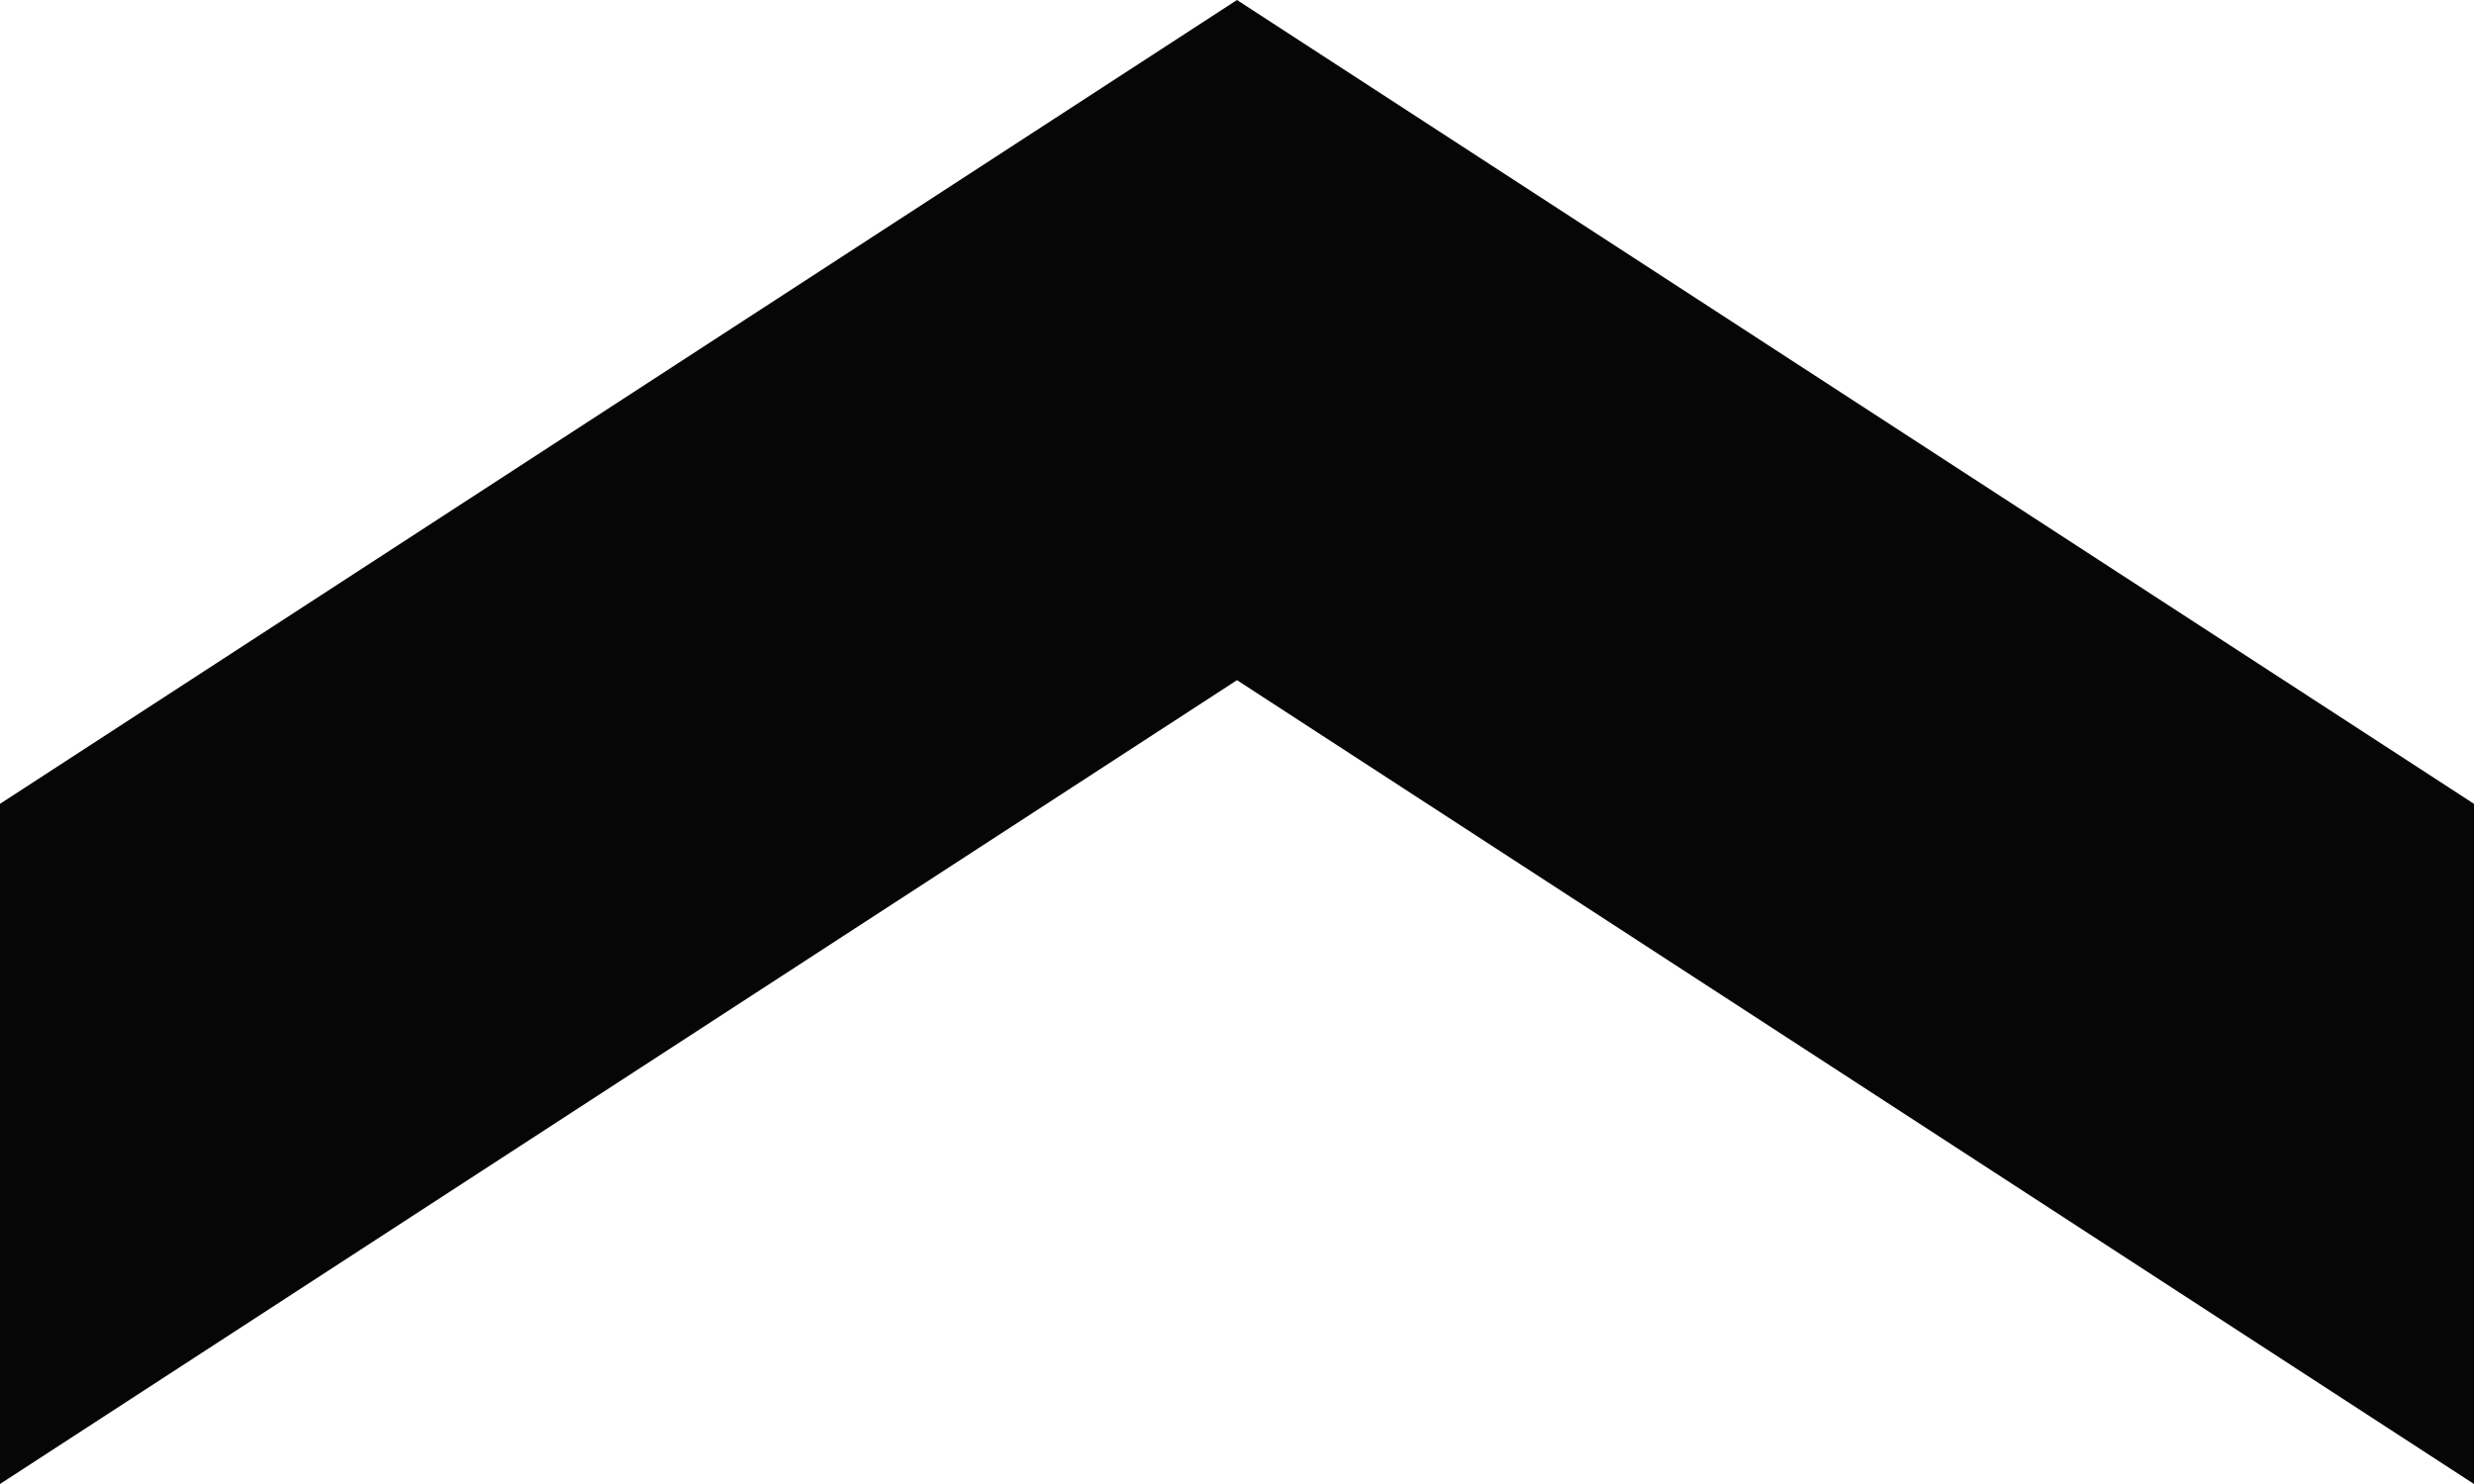
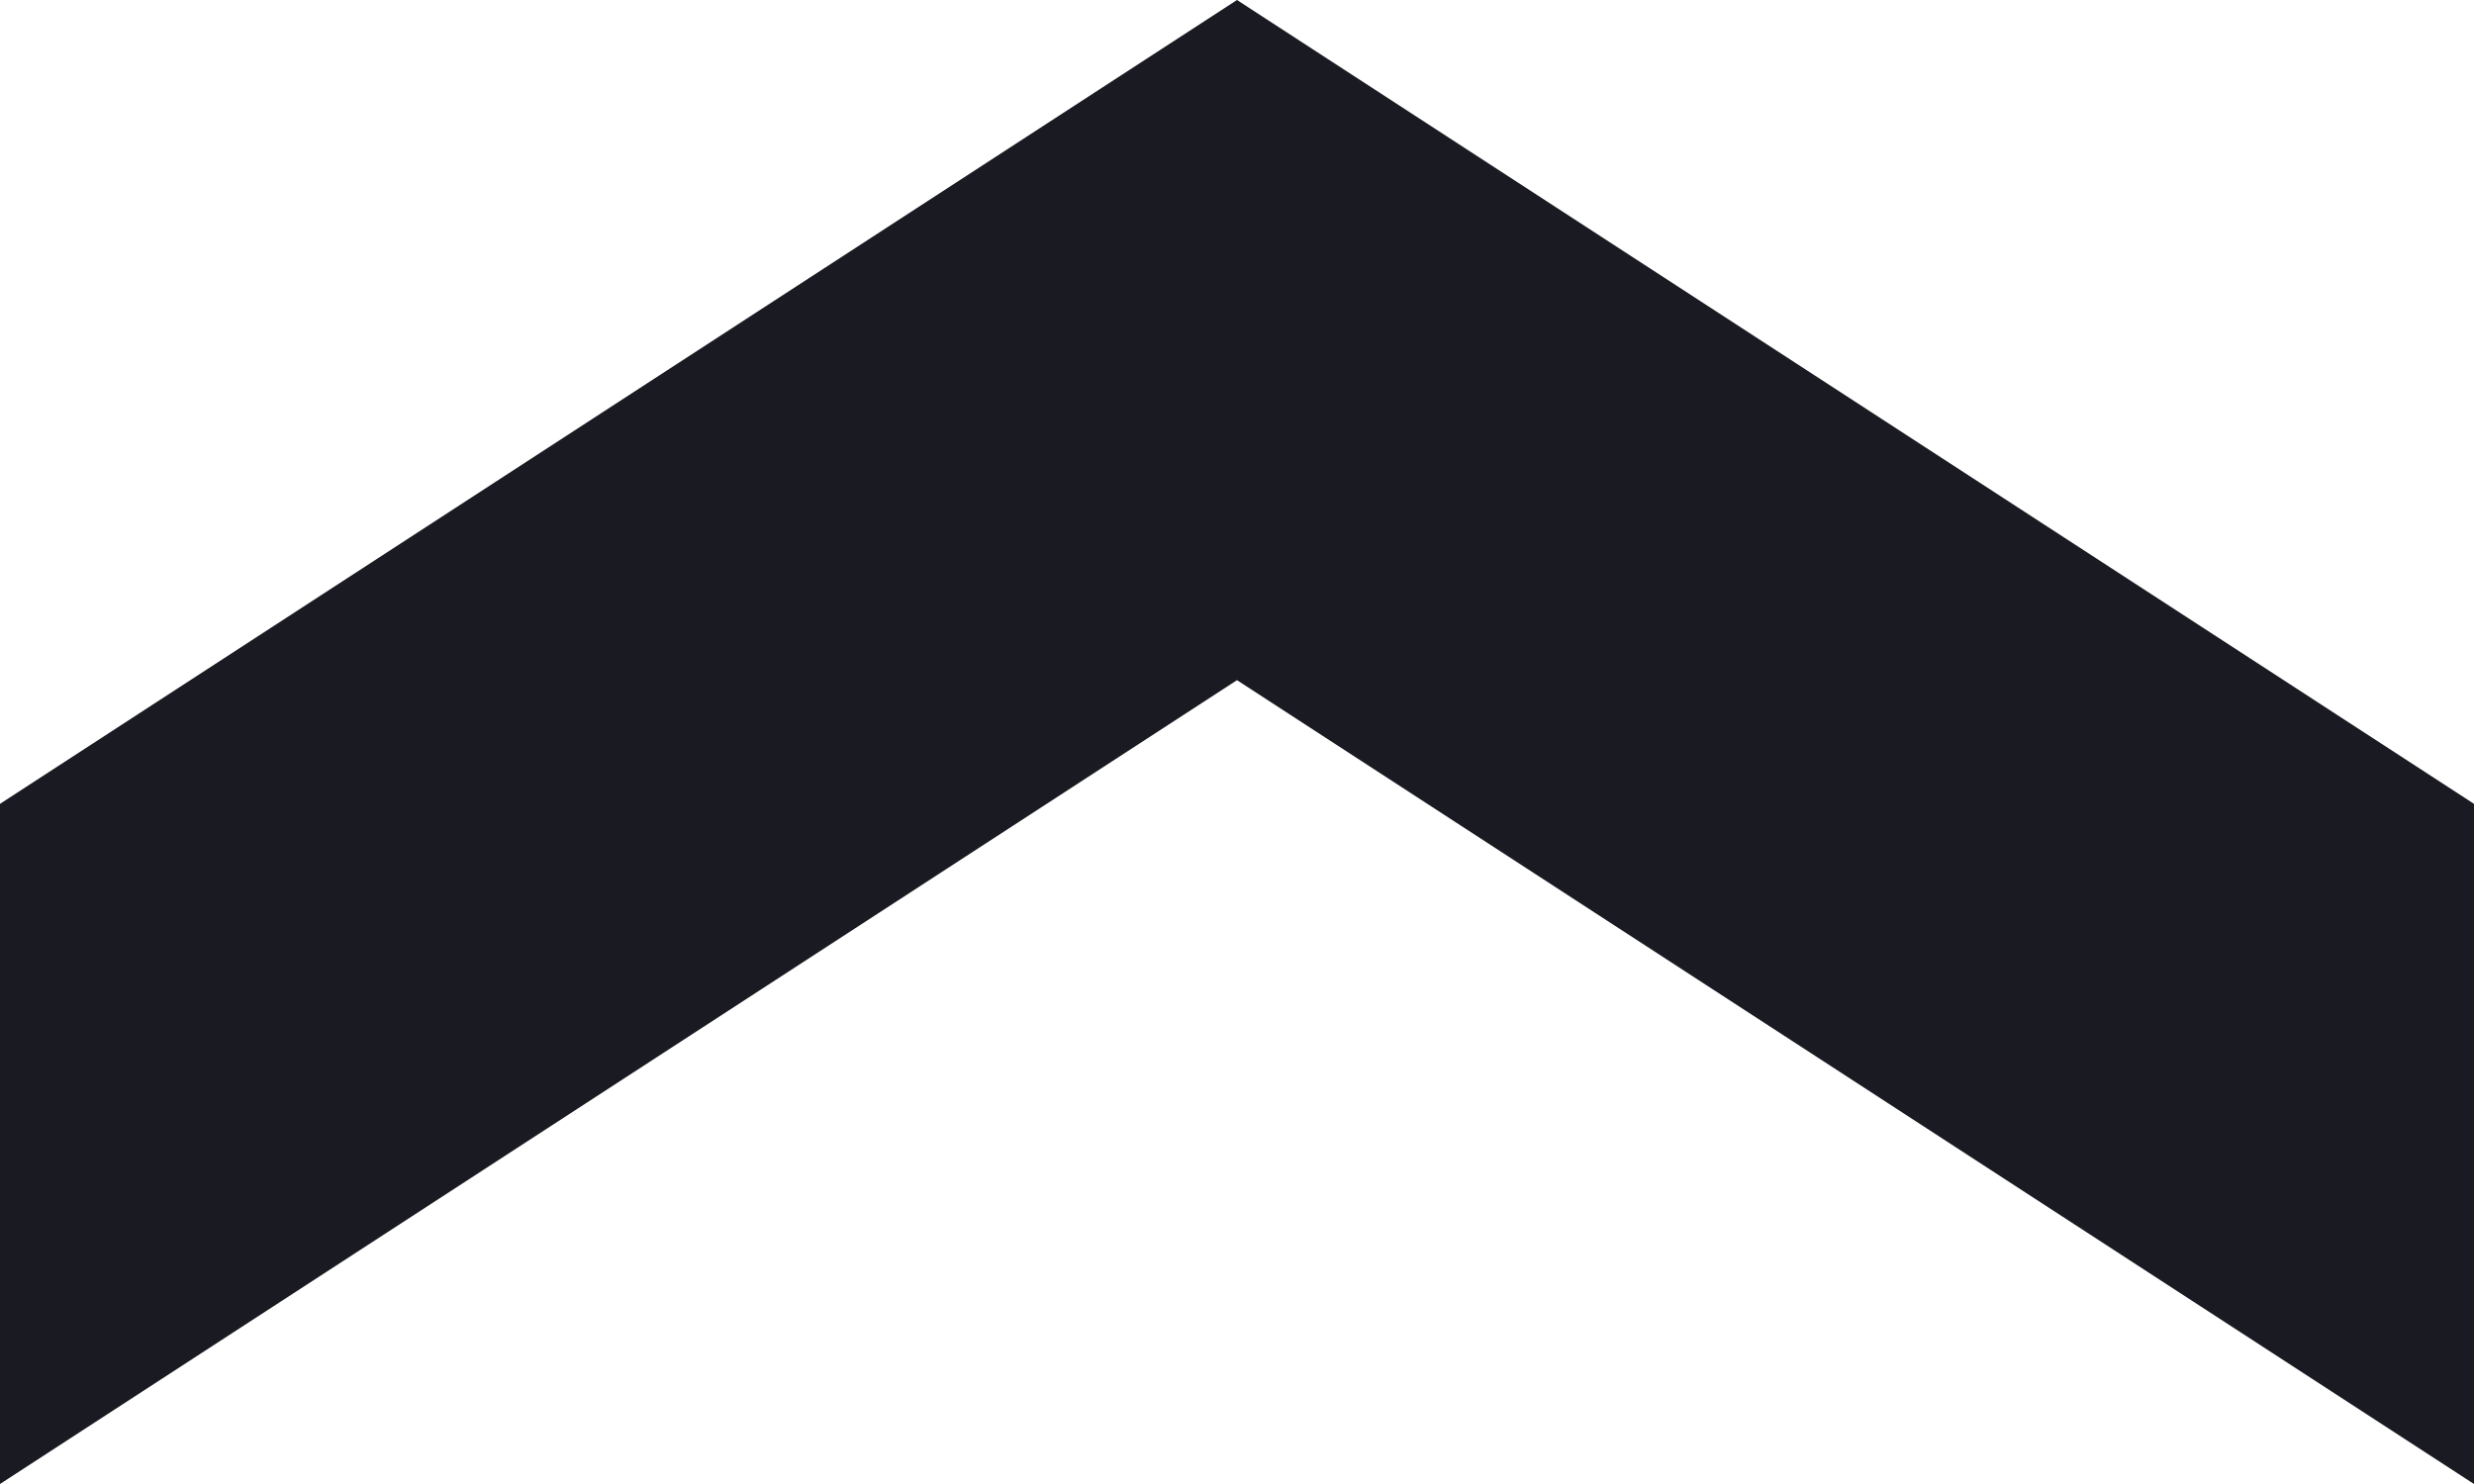
<svg xmlns="http://www.w3.org/2000/svg" width="80" height="48" viewBox="0 0 80 48">
  <defs>
    <style>
      .cls-1 {
-         fill: #060606;
+         fill: #1a1b22;
        fill-rule: evenodd;
      }
    </style>
  </defs>
  <path id="Polygon_549" data-name="Polygon 549" class="cls-1" d="M720,3088l-40,26v-22l40-26,40,26v22Z" transform="translate(-680 -3066)" />
</svg>
